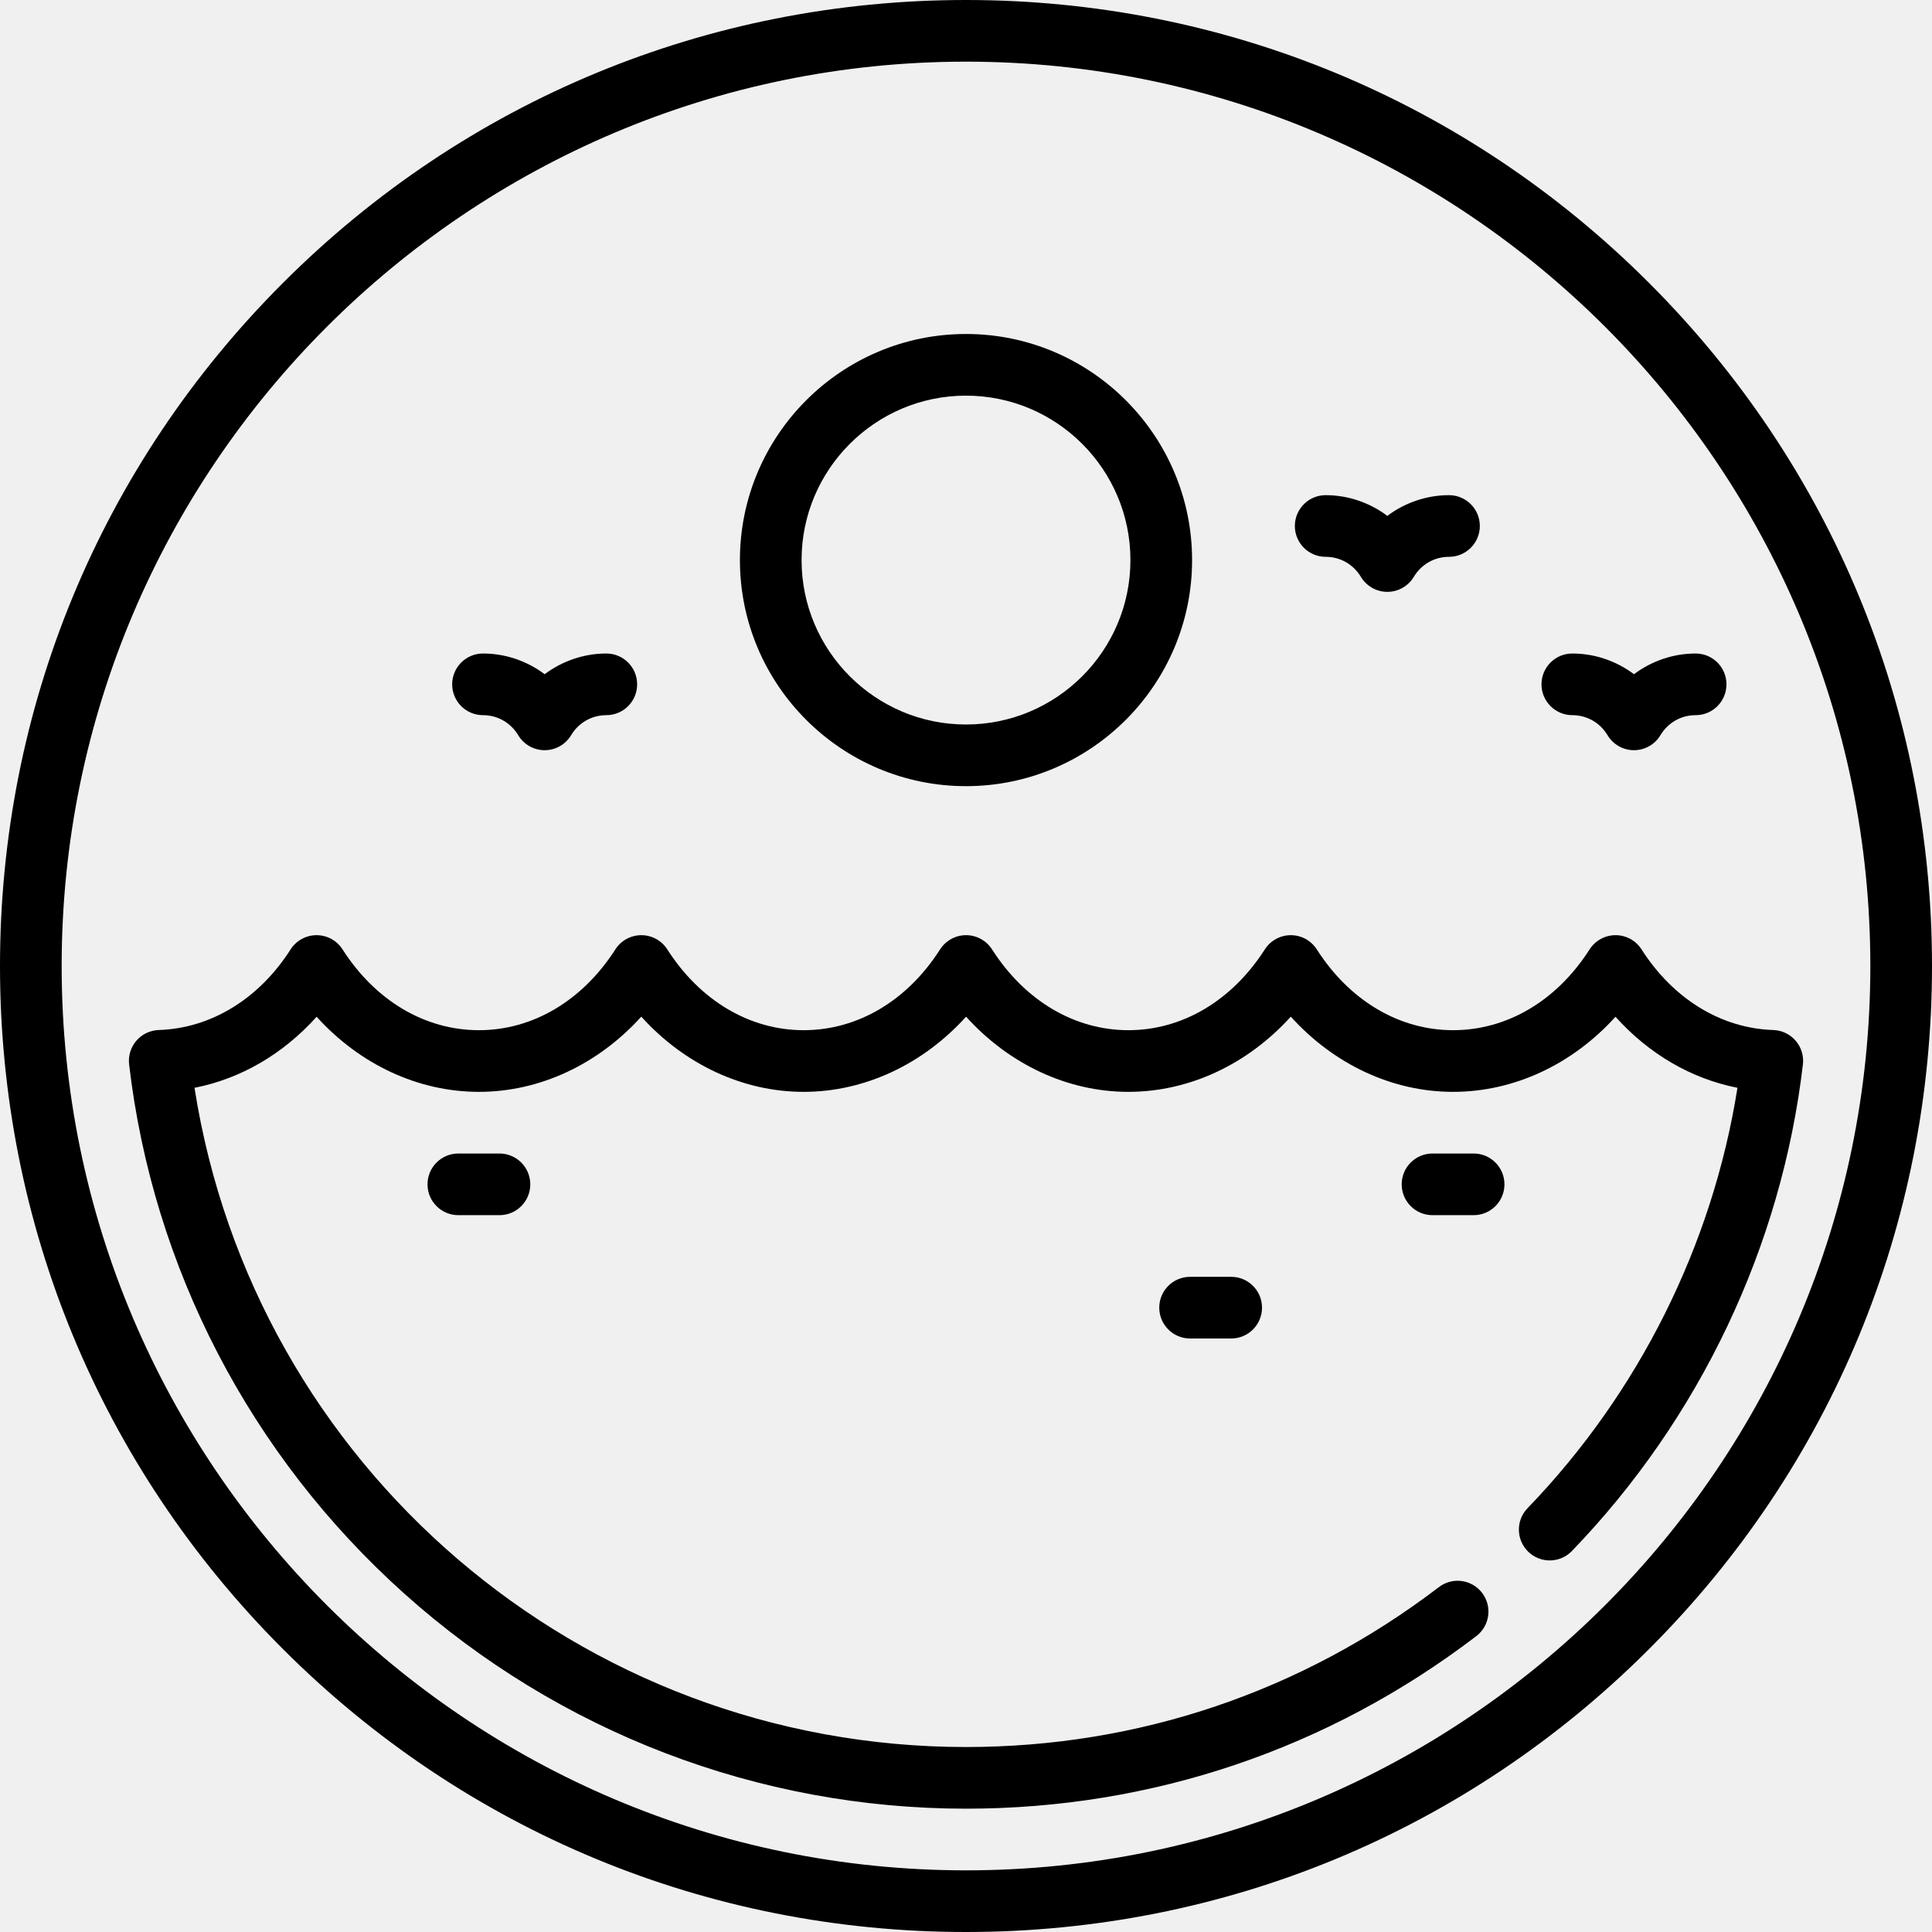
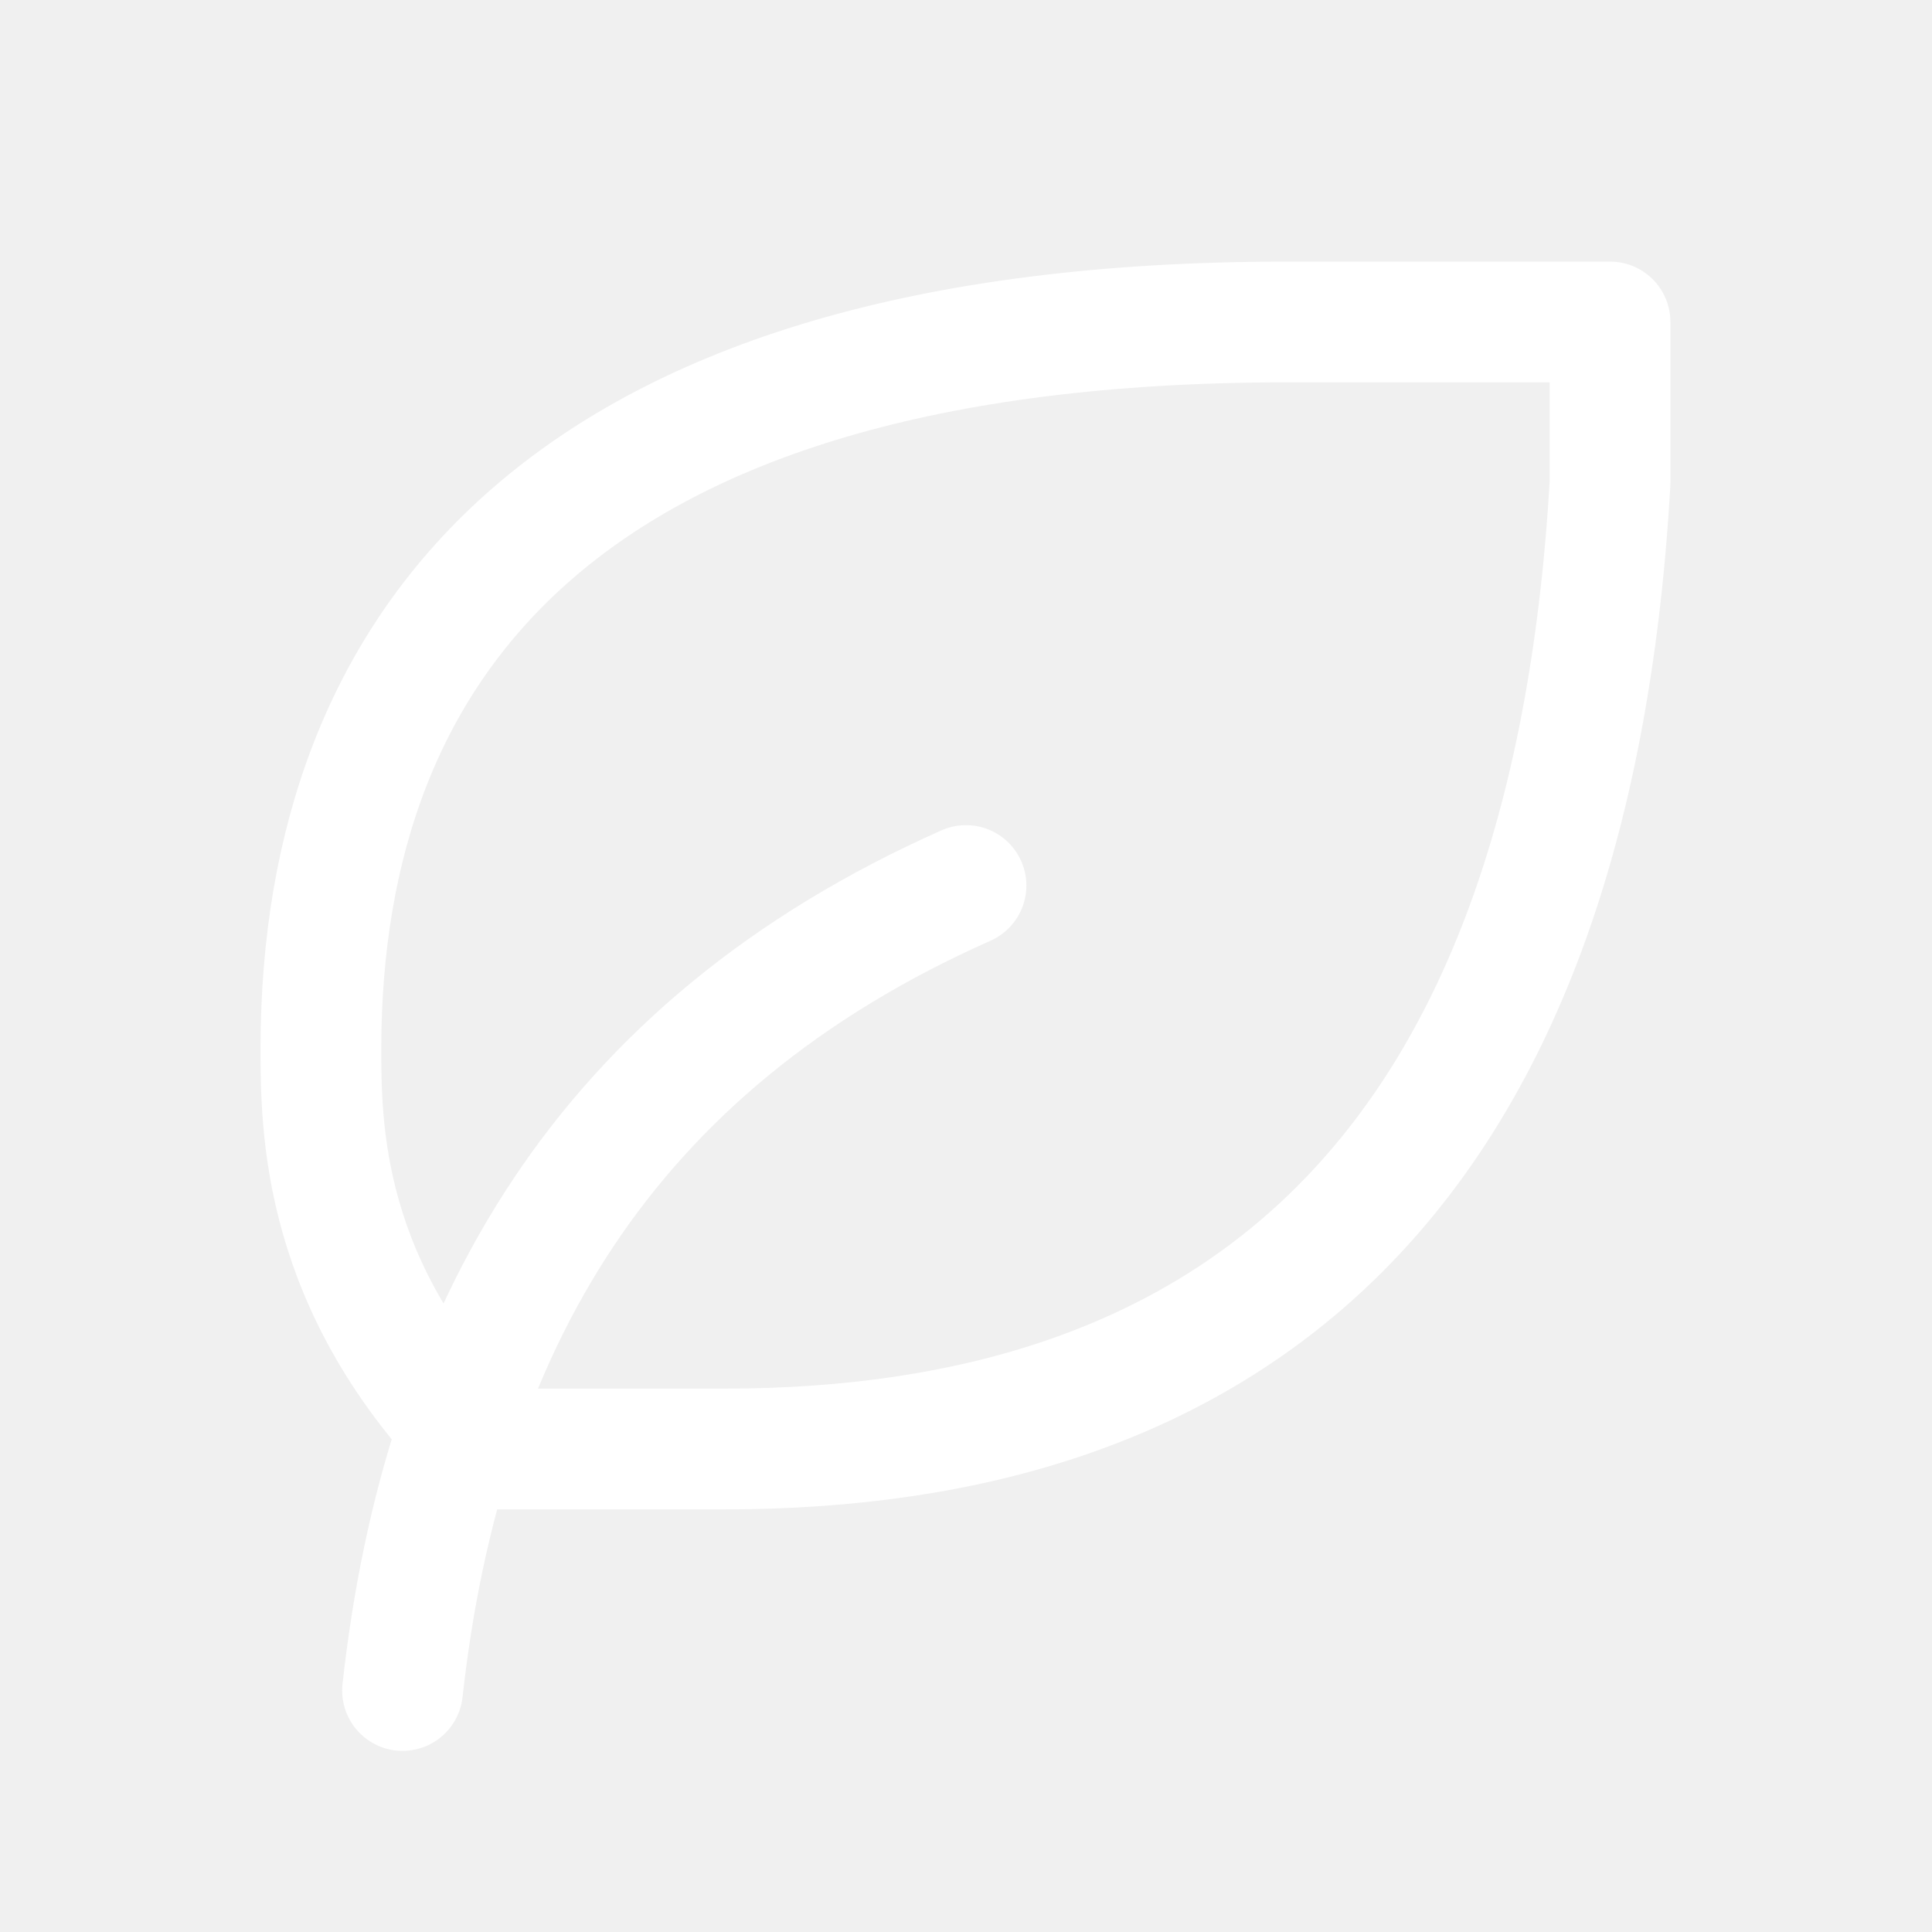
- <svg xmlns="http://www.w3.org/2000/svg" viewBox="0 0 470 470">
-   <path d="M401.17 68.83C356.784 24.444 297.771 0 235 0S113.216 24.444 68.83 68.83 0 172.229 0 235s24.444 121.784 68.83 166.17S172.229 470 235 470s121.784-24.444 166.17-68.83S470 297.771 470 235s-24.444-121.784-68.83-166.17zM235 455c-121.309 0-220-98.691-220-220S113.691 15 235 15s220 98.691 220 220-98.691 220-220 220z" />
-   <path d="M382.5 173.979c3.532 0 6.735 1.824 8.568 4.879a7.499 7.499 0 0 0 12.864 0c1.833-3.055 5.036-4.879 8.568-4.879 4.143 0 7.5-3.357 7.5-7.5s-3.357-7.5-7.5-7.5c-5.461 0-10.724 1.829-15 5.039-4.276-3.21-9.539-5.039-15-5.039-4.143 0-7.5 3.357-7.5 7.5s3.357 7.5 7.5 7.5zM322.5 135.459c3.532 0 6.735 1.824 8.568 4.879a7.499 7.499 0 0 0 12.864 0c1.833-3.055 5.036-4.879 8.568-4.879 4.143 0 7.5-3.357 7.5-7.5s-3.357-7.5-7.5-7.5c-5.461 0-10.724 1.829-15 5.039-4.276-3.21-9.539-5.039-15-5.039-4.143 0-7.5 3.357-7.5 7.5s3.357 7.5 7.5 7.5zM117.5 173.979c3.532 0 6.735 1.824 8.568 4.879a7.499 7.499 0 0 0 12.864 0c1.833-3.055 5.036-4.879 8.568-4.879 4.143 0 7.5-3.357 7.5-7.5s-3.357-7.5-7.5-7.5c-5.461 0-10.724 1.829-15 5.039-4.276-3.21-9.539-5.039-15-5.039-4.143 0-7.5 3.357-7.5 7.5s3.357 7.5 7.5 7.5zM436.826 253.173a7.5 7.5 0 0 0-5.443-2.6c-12.664-.4-24.343-7.548-32.041-19.608a7.5 7.5 0 0 0-12.643-.001c-7.974 12.489-20.074 19.652-33.2 19.652-13.089 0-25.177-7.164-33.162-19.656a7.502 7.502 0 0 0-12.635-.004c-8 12.494-20.098 19.66-33.192 19.66-13.098 0-25.189-7.164-33.175-19.656a7.5 7.5 0 0 0-12.64.004c-7.974 12.489-20.069 19.652-33.187 19.652-13.098 0-25.19-7.164-33.176-19.656a7.502 7.502 0 0 0-12.635-.004c-8 12.494-20.098 19.66-33.191 19.66-13.099 0-25.19-7.164-33.175-19.655a7.5 7.5 0 0 0-12.64.004c-7.699 12.061-19.389 19.207-32.07 19.608a7.494 7.494 0 0 0-5.443 2.6 7.497 7.497 0 0 0-1.769 5.767c5.786 49.506 29.545 95.215 66.901 128.706C135.964 421.407 184.509 440 235 440c45.241 0 88.17-14.518 124.145-41.982a7.498 7.498 0 0 0 1.41-10.512 7.496 7.496 0 0 0-10.512-1.41C316.705 411.547 276.924 425 235 425c-93.882 0-173.276-68.424-187.68-160.366 11.265-2.217 21.561-8.215 29.707-17.284 10.49 11.584 24.673 18.267 39.476 18.267 14.808 0 29.002-6.691 39.505-18.291 10.493 11.6 24.685 18.291 39.498 18.291 14.828 0 29.022-6.689 39.511-18.284 10.493 11.595 24.682 18.284 39.491 18.284 14.808 0 29.002-6.691 39.505-18.291 10.493 11.6 24.679 18.291 39.485 18.291 14.826 0 29.018-6.681 39.505-18.264 8.14 9.065 18.422 15.061 29.671 17.278-6.044 38.177-24.008 74.246-51.068 102.269a7.5 7.5 0 1 0 10.791 10.419c31.08-32.185 51.038-74.226 56.198-118.38a7.495 7.495 0 0 0-1.769-5.766z" />
-   <path d="M289.513 310.616c-4.143 0-7.5 3.357-7.5 7.5s3.357 7.5 7.5 7.5h10c4.143 0 7.5-3.357 7.5-7.5s-3.357-7.5-7.5-7.5h-10zM358.49 280.616h-10c-4.143 0-7.5 3.357-7.5 7.5s3.357 7.5 7.5 7.5h10c4.143 0 7.5-3.357 7.5-7.5s-3.357-7.5-7.5-7.5zM111.503 280.616c-4.143 0-7.5 3.357-7.5 7.5s3.357 7.5 7.5 7.5h10c4.143 0 7.5-3.357 7.5-7.5s-3.357-7.5-7.5-7.5h-10zM235 191.25c30.327 0 55-24.673 55-55s-24.673-55-55-55-55 24.673-55 55 24.673 55 55 55zm0-95c22.056 0 40 17.944 40 40s-17.944 40-40 40-40-17.944-40-40 17.944-40 40-40z" />
+ <svg xmlns="http://www.w3.org/2000/svg" width="20" height="20" viewBox="0 0 20 20" fill="none">
+   <path d="M4.167 17.5C4.583 13.75 6.25 10.833 10 9.167" stroke="white" stroke-width="1.25" stroke-linecap="round" stroke-linejoin="round" />
+   <path d="M7.5 15C12.682 15 16.25 12.26 16.667 5V3.333H13.322C5.822 3.333 3.333 6.667 3.322 10.833C3.322 11.667 3.322 13.333 4.988 15H7.488H7.5Z" stroke="white" stroke-width="1.25" stroke-linecap="round" stroke-linejoin="round" />
</svg>
